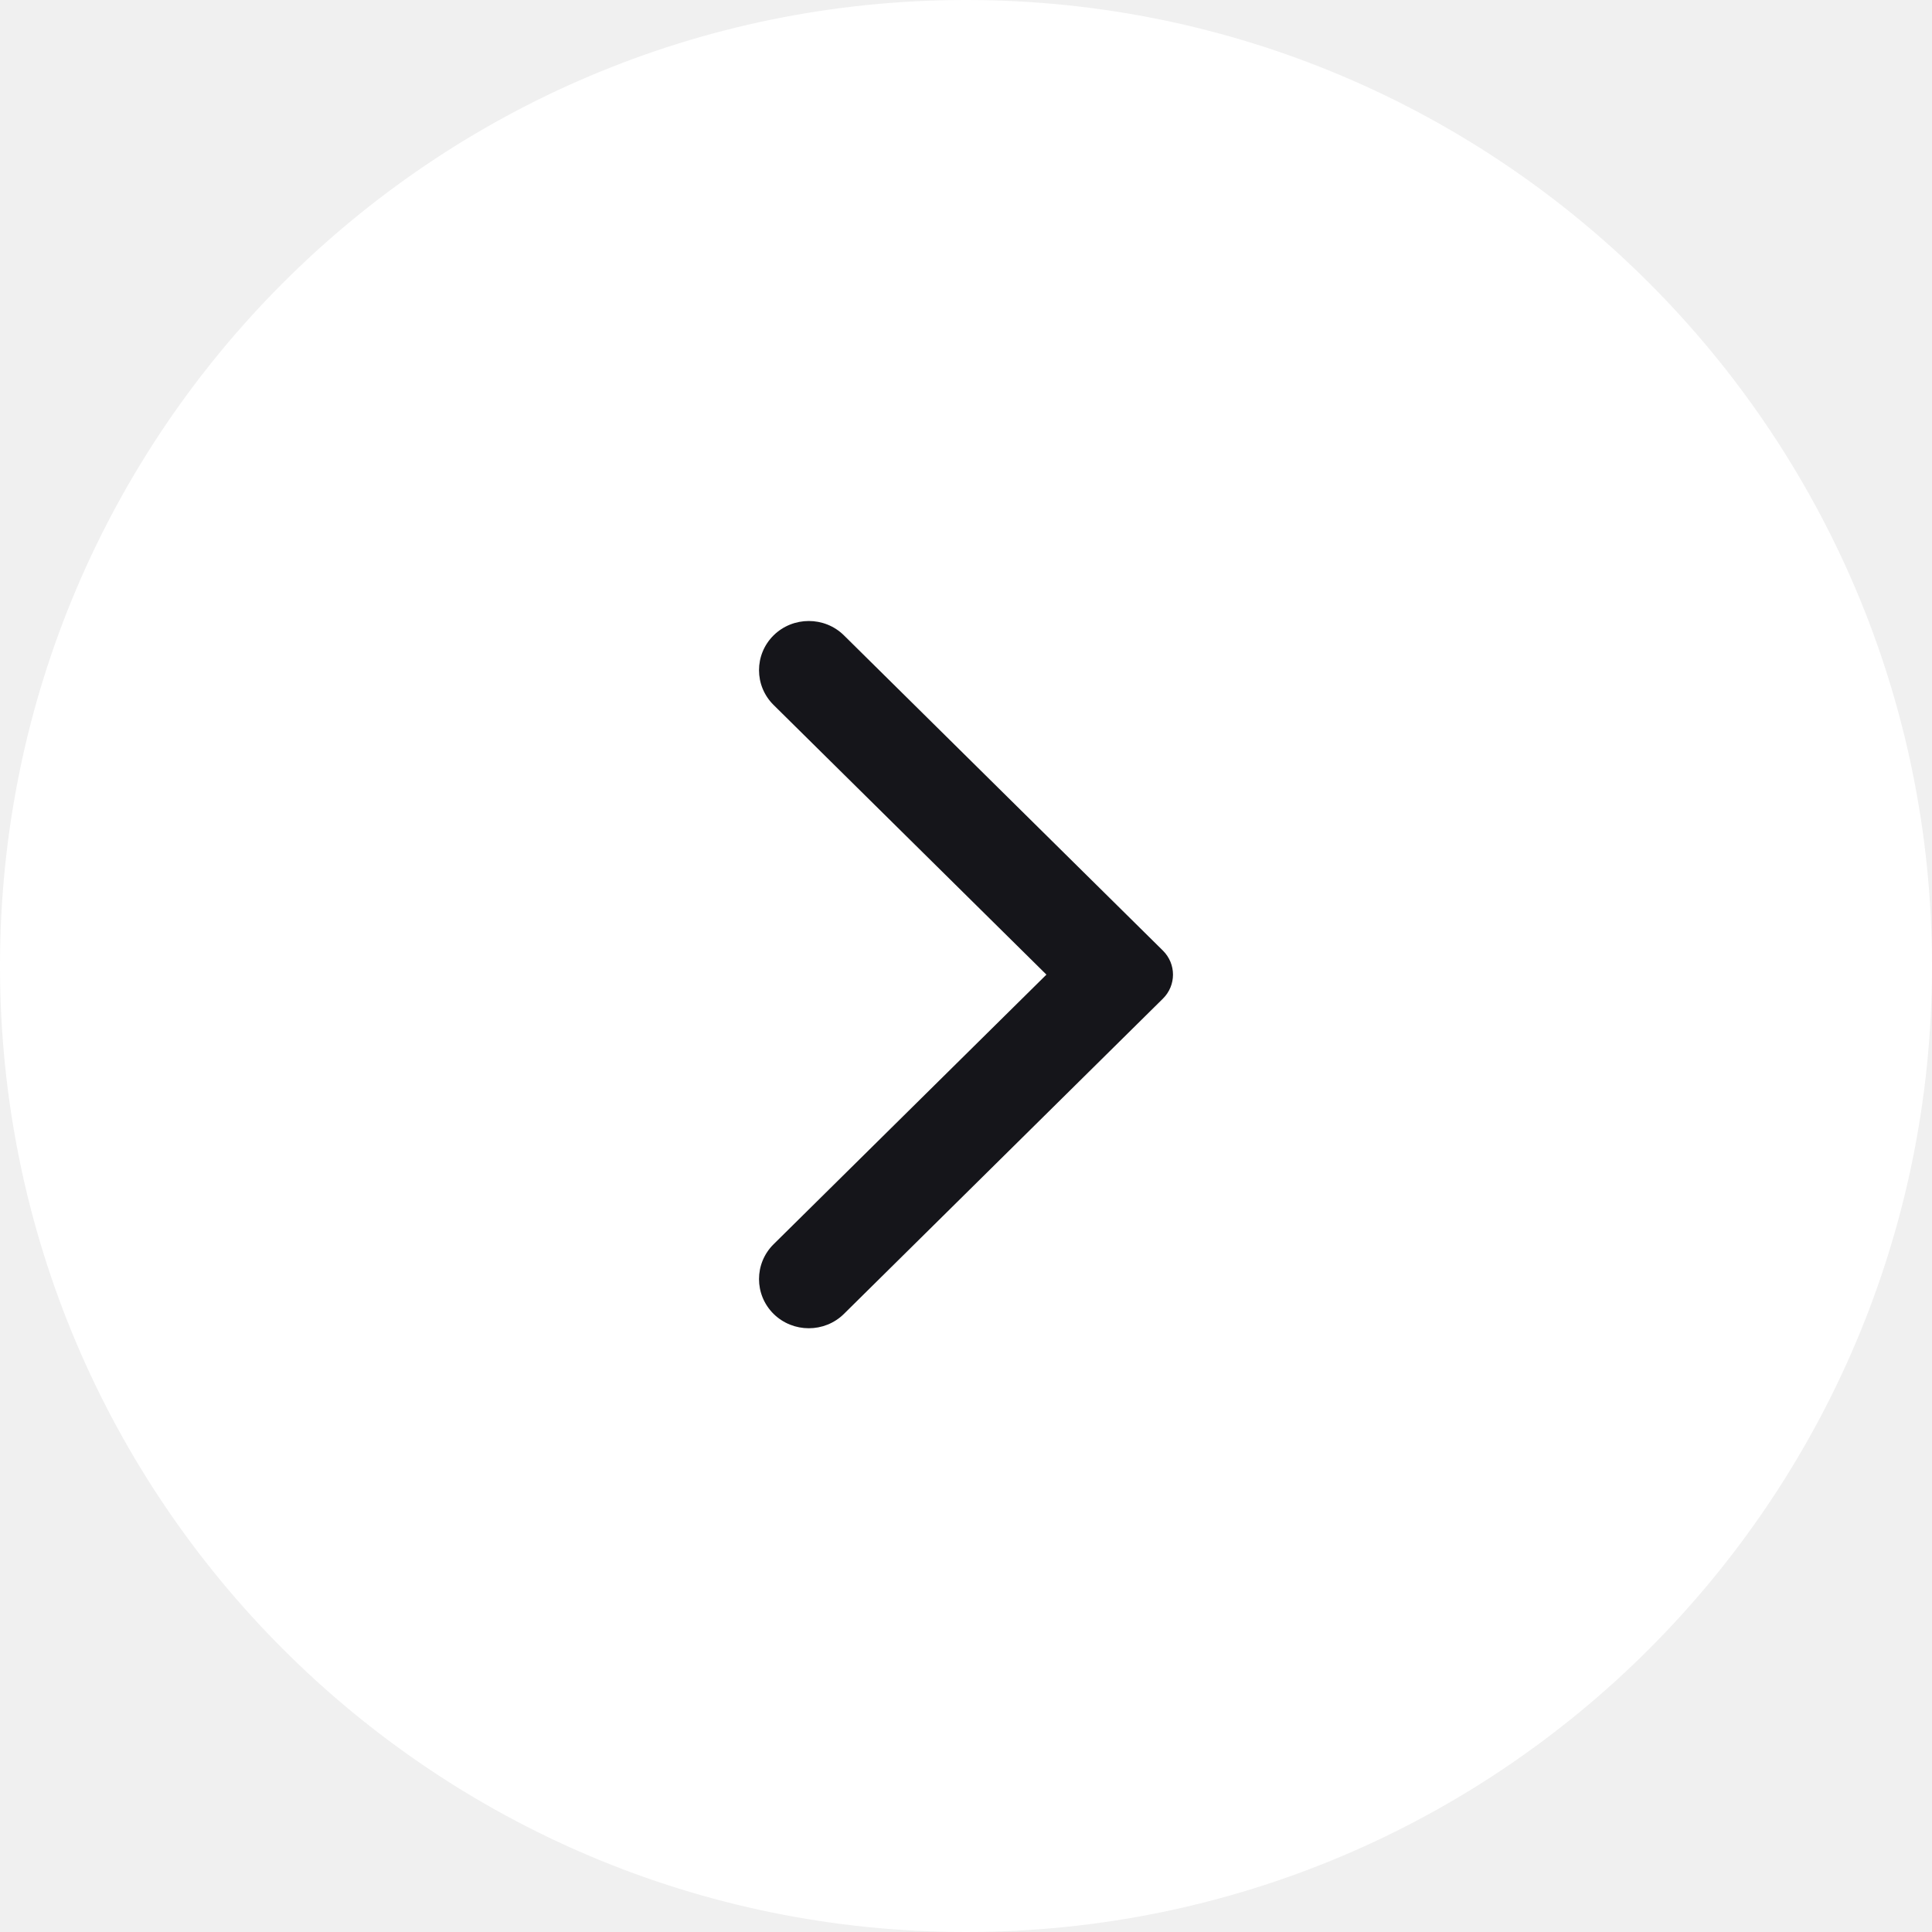
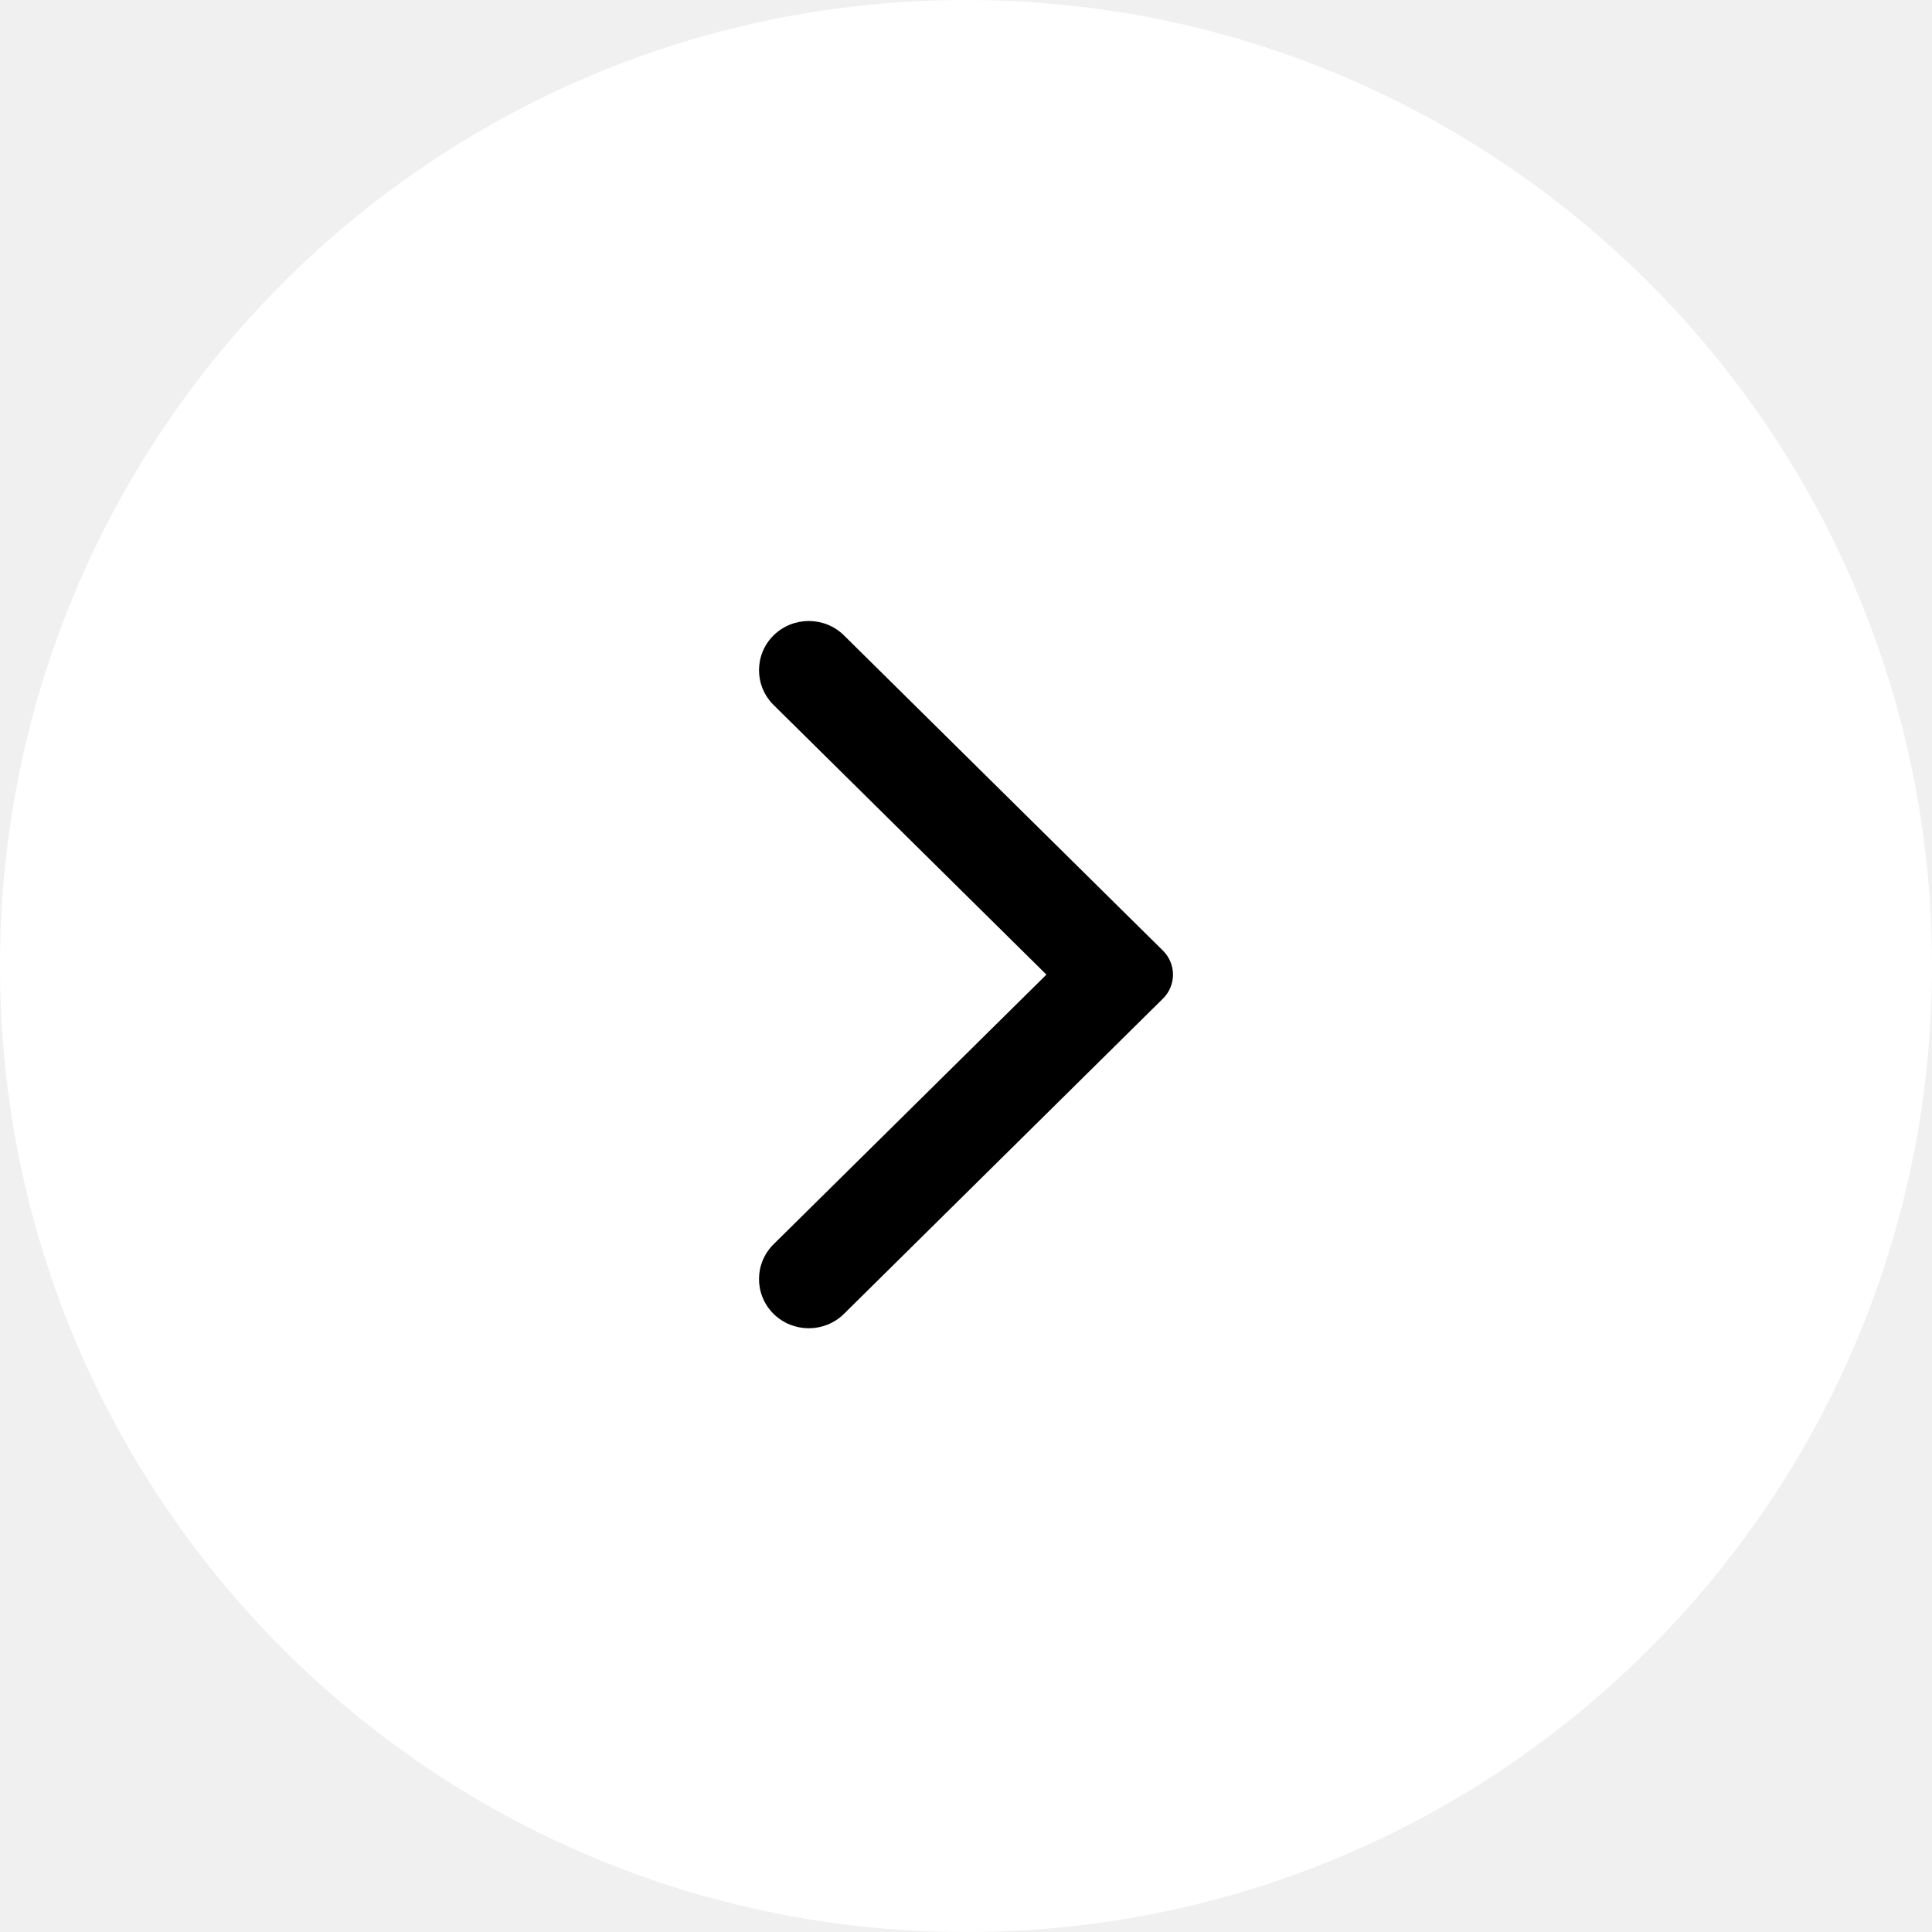
<svg xmlns="http://www.w3.org/2000/svg" width="56" height="56" viewBox="0 0 56 56" fill="none">
  <circle cx="28" cy="28" r="28" fill="white" />
-   <path fill-rule="evenodd" clip-rule="evenodd" d="M24.463 38.083L33.708 28.946C34.097 28.561 34.097 27.94 33.708 27.554L24.463 18.417C23.901 17.861 22.986 17.861 22.422 18.417C21.86 18.974 21.86 19.877 22.422 20.433L30.331 28.25L22.422 36.066C21.86 36.623 21.86 37.526 22.422 38.083C22.986 38.639 23.901 38.639 24.463 38.083Z" fill="#15151A" />
+   <path fill-rule="evenodd" clip-rule="evenodd" d="M24.463 38.083L33.708 28.946C34.097 28.561 34.097 27.94 33.708 27.554L24.463 18.417C23.901 17.861 22.986 17.861 22.422 18.417C21.86 18.974 21.86 19.877 22.422 20.433L30.331 28.25L22.422 36.066C21.86 36.623 21.86 37.526 22.422 38.083C22.986 38.639 23.901 38.639 24.463 38.083Z" fill="currentColor" />
</svg>
